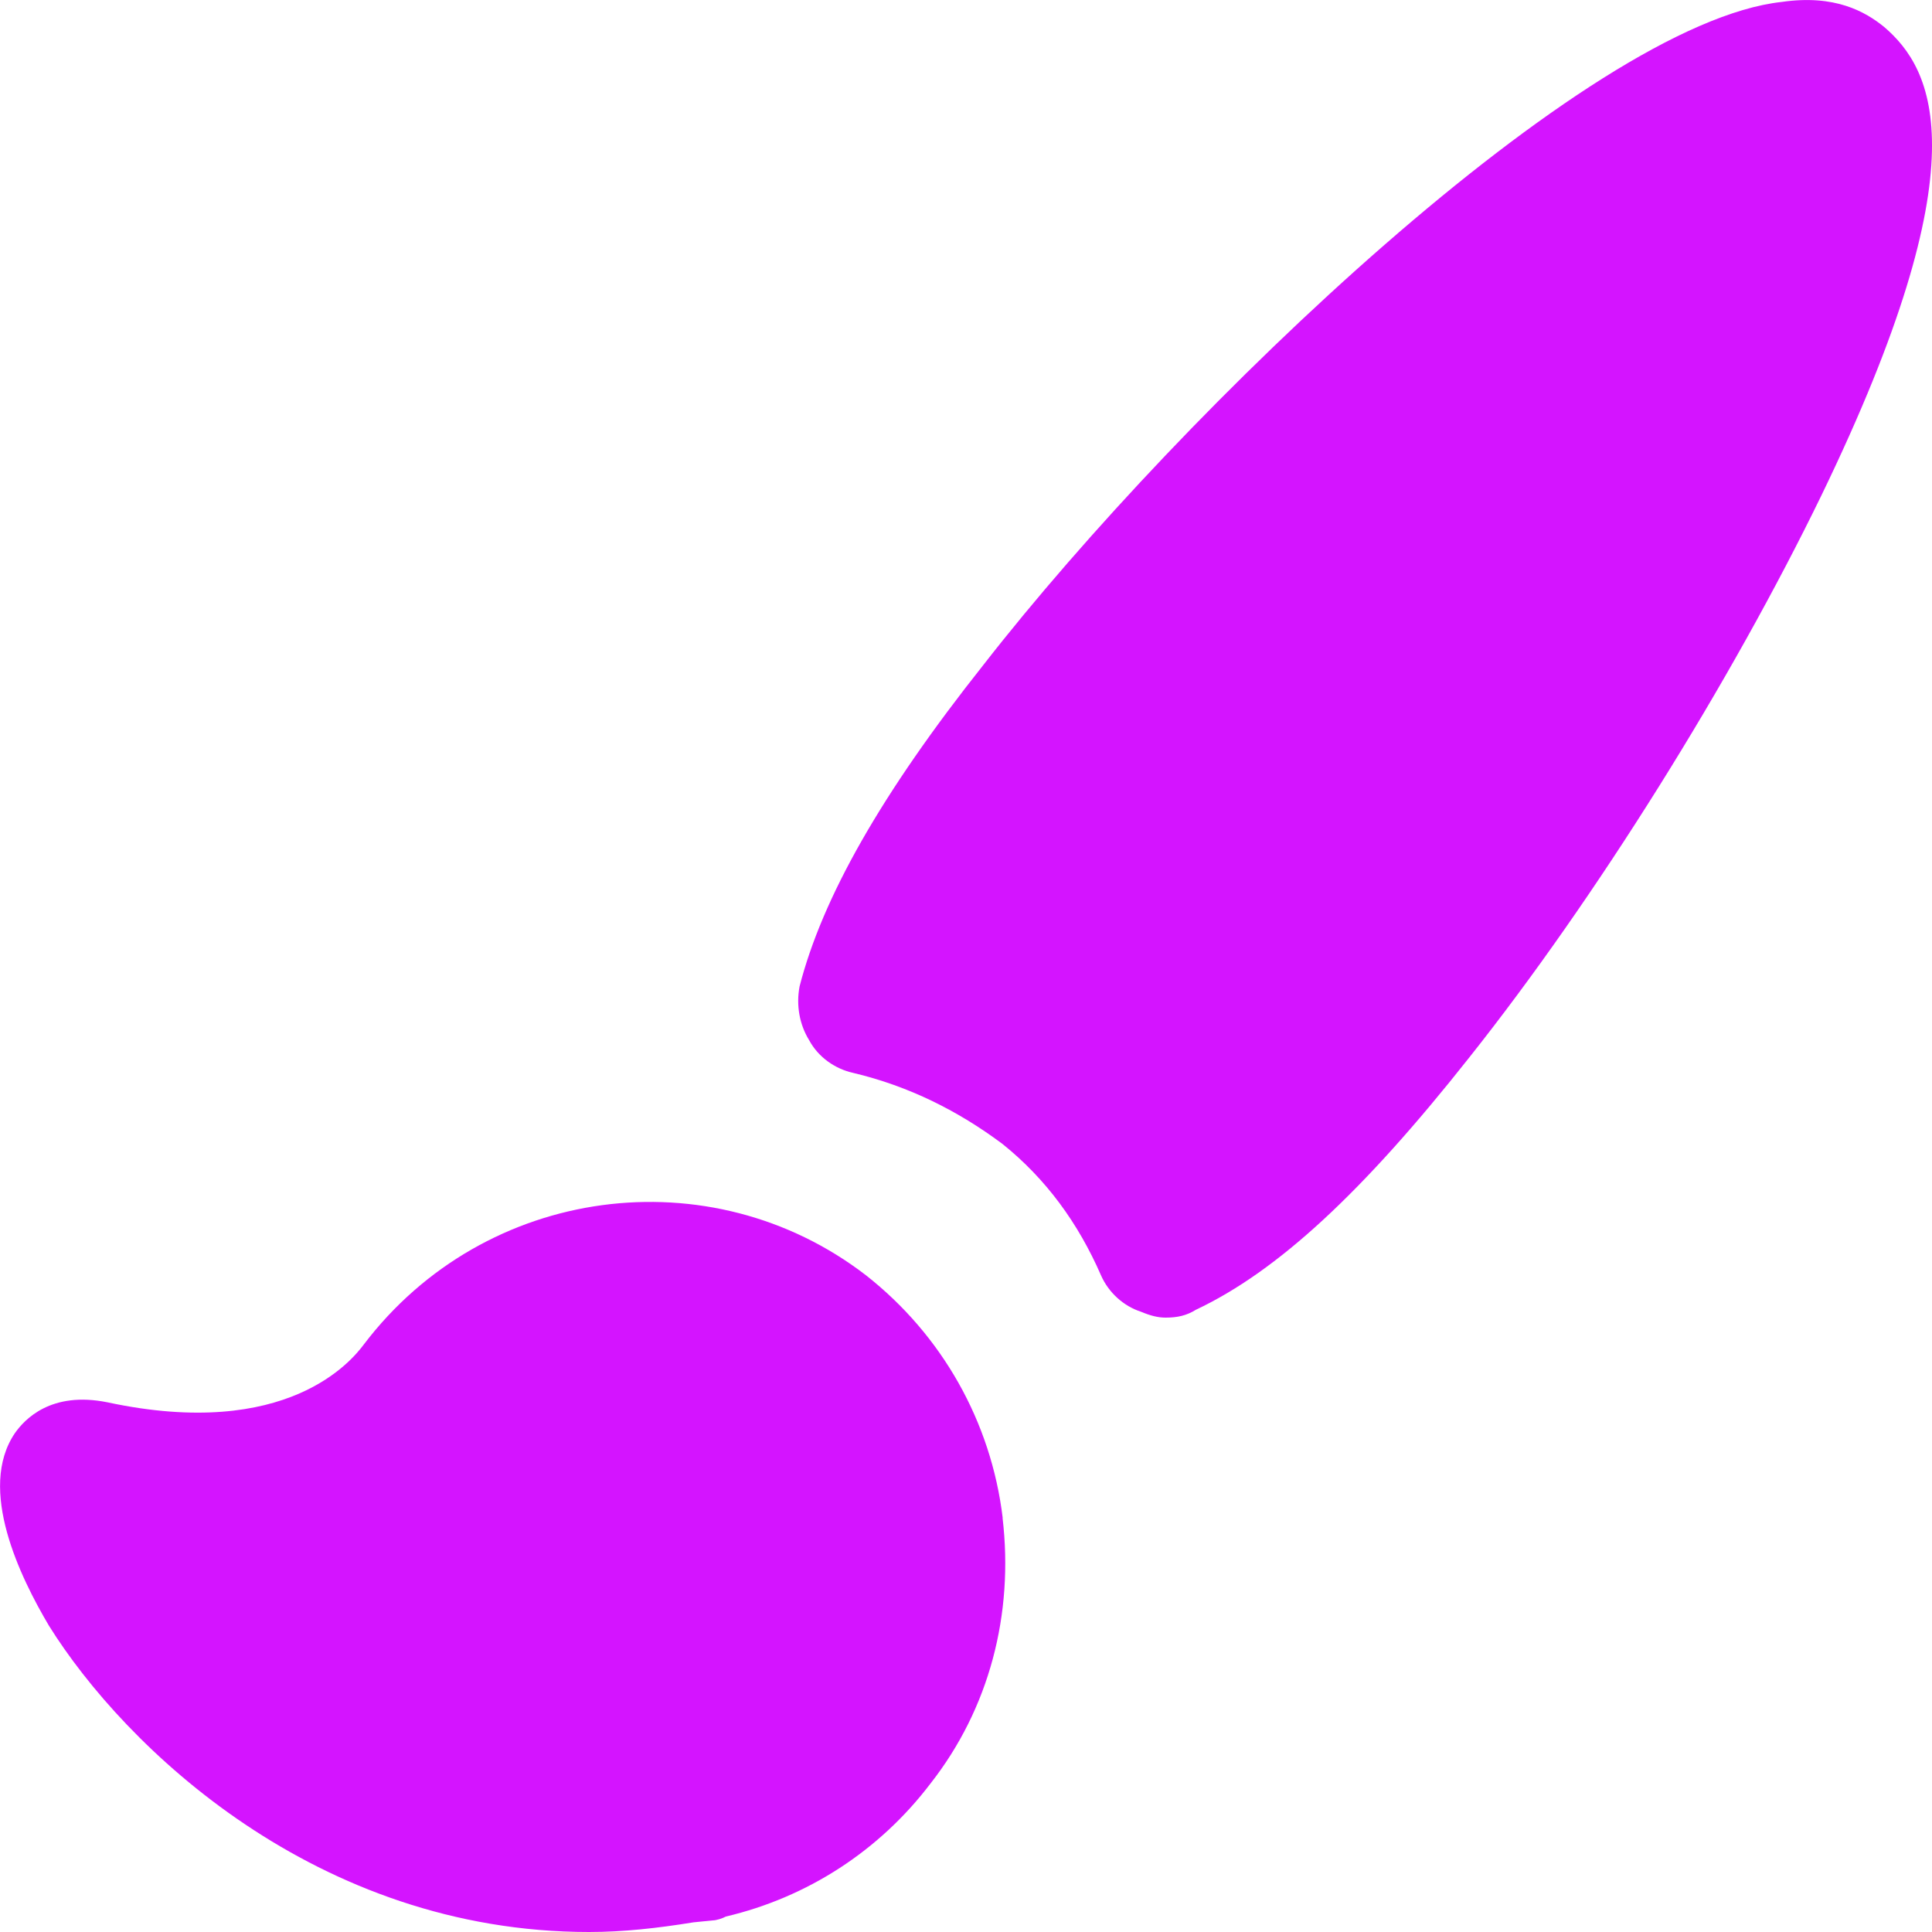
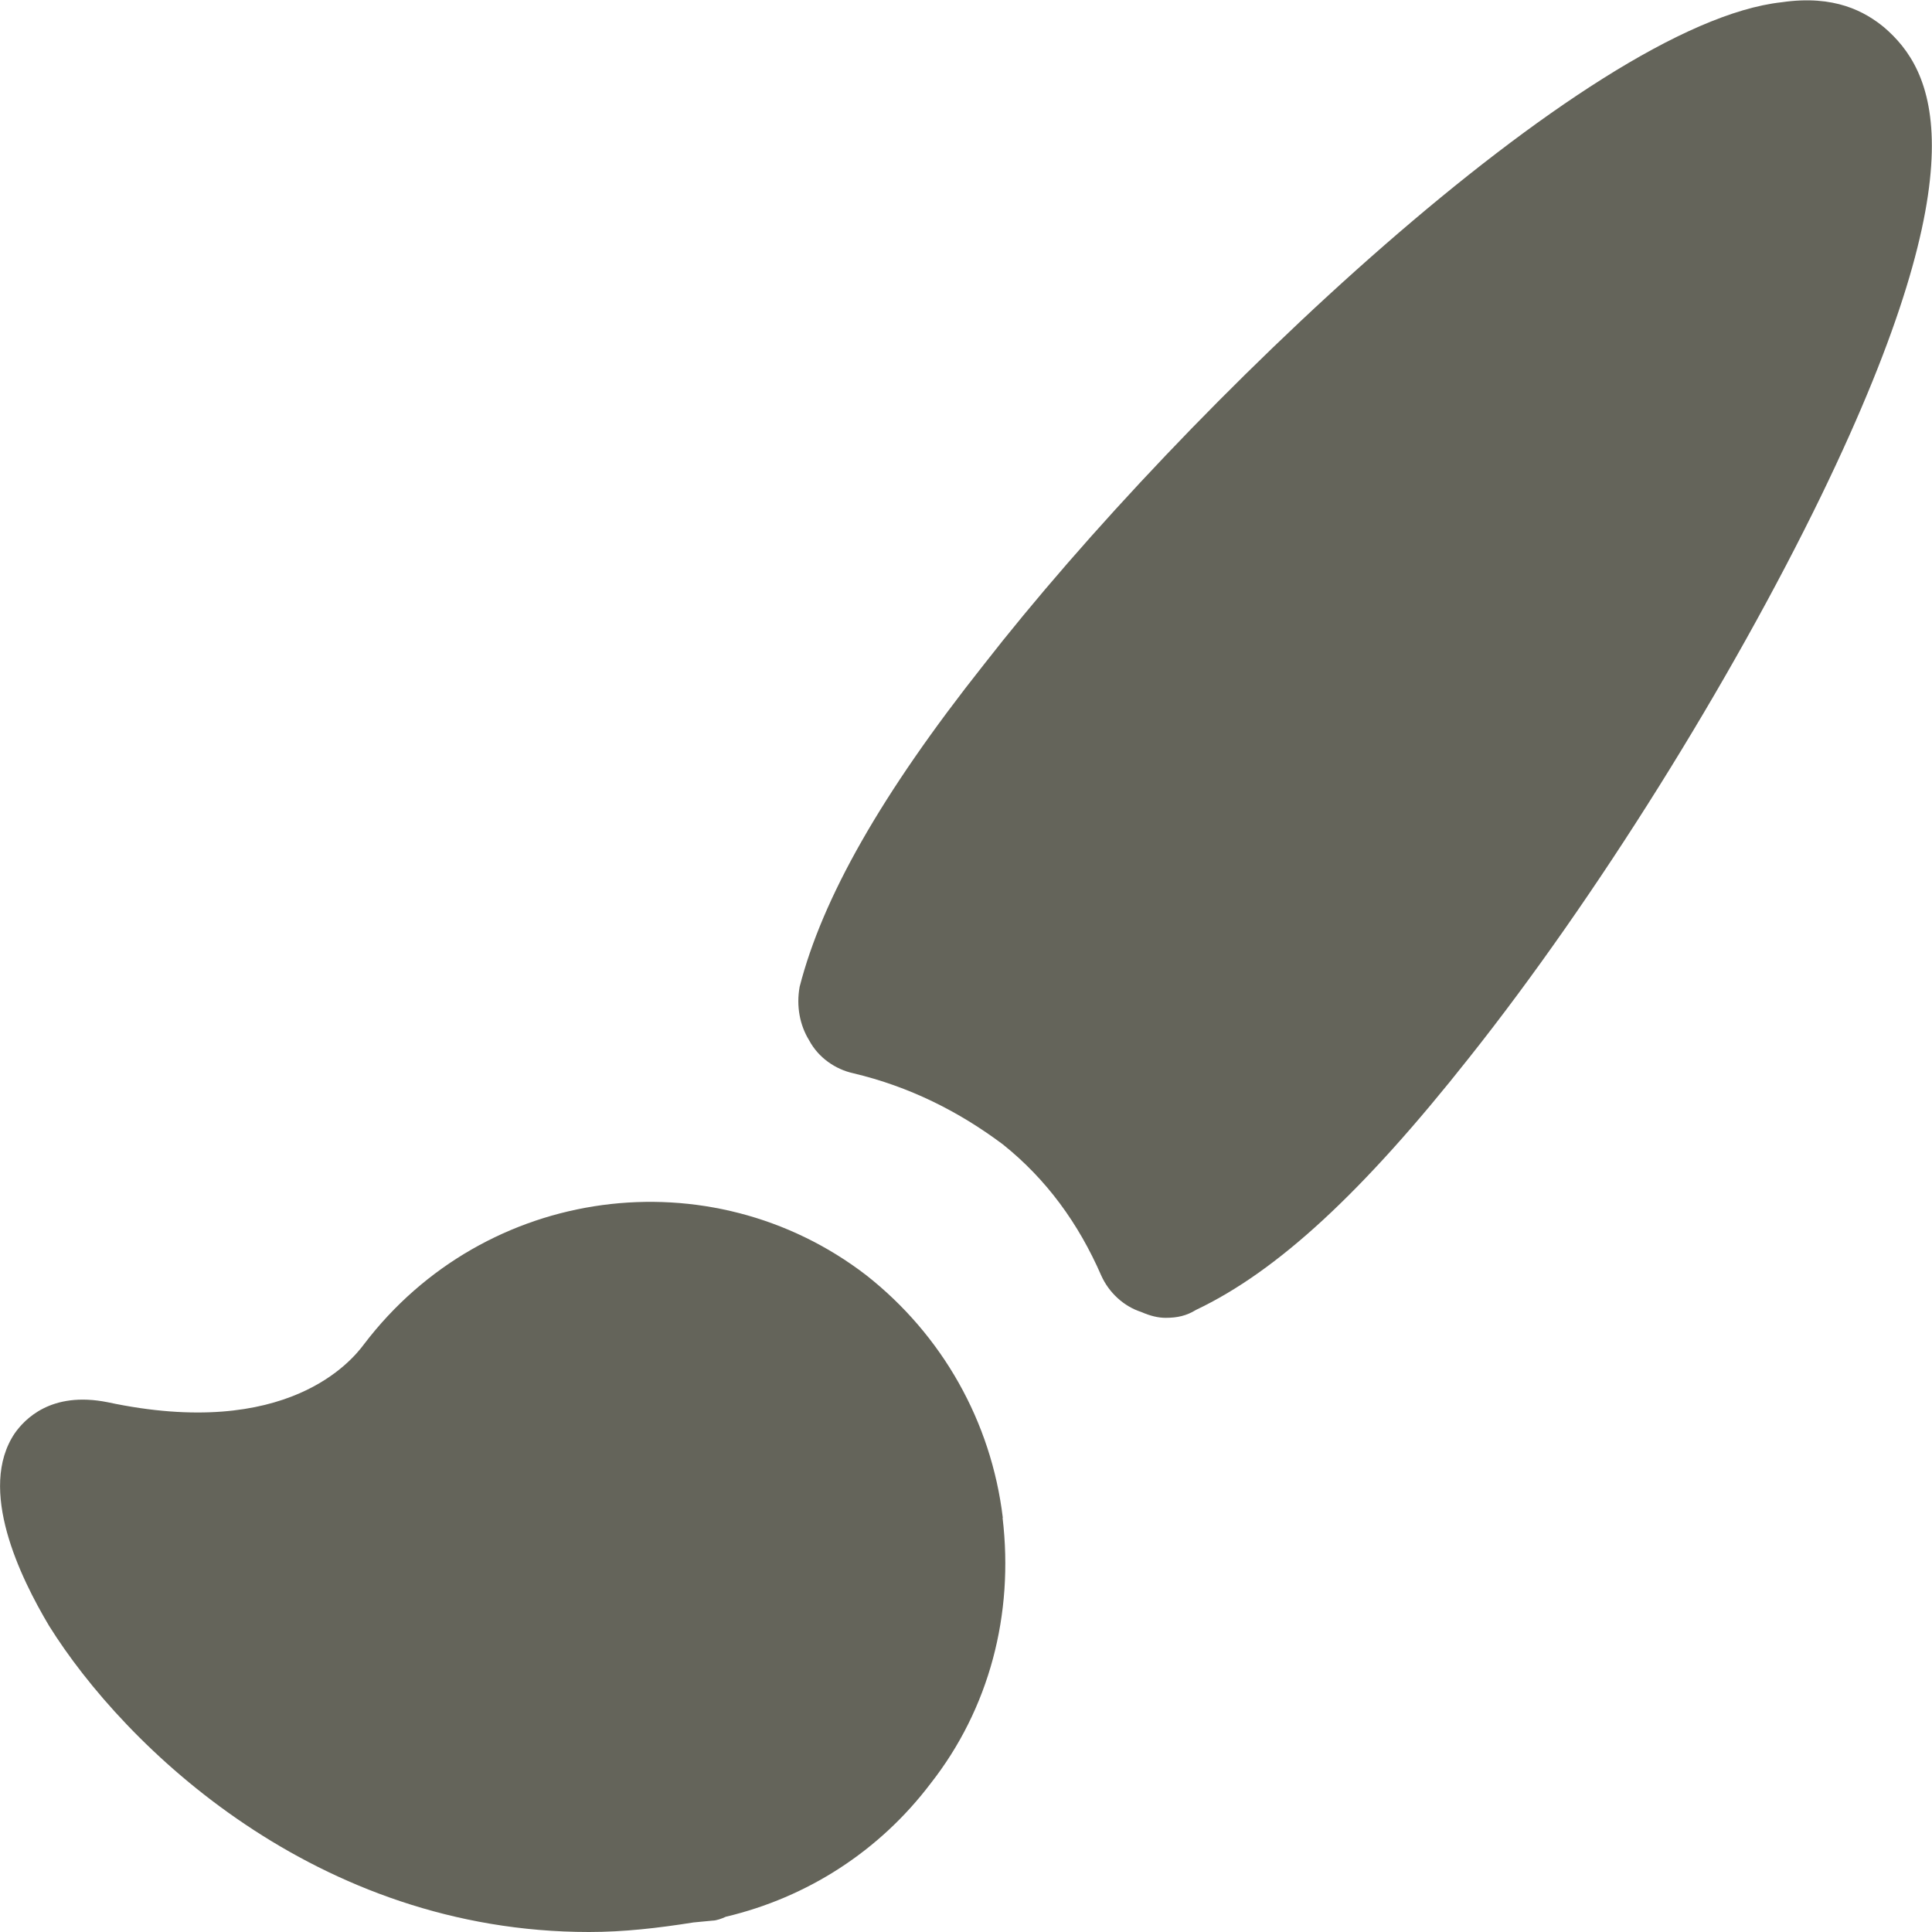
- <svg xmlns="http://www.w3.org/2000/svg" version="1.1" width="14" height="14" viewBox="0,0,14,14">
-   <g transform="translate(-233,-173)">
-     <g data-paper-data="{&quot;isPaintingLayer&quot;:true}" fill="#D414FF" fill-rule="evenodd" stroke="none" stroke-width="1" stroke-linecap="butt" stroke-linejoin="miter" stroke-miterlimit="10" stroke-dasharray="" stroke-dashoffset="0" style="mix-blend-mode: normal">
-       <path d="M246.2,176.587c-0.658,1.355 -1.634,2.919 -2.554,4.077c-0.771,0.976 -1.389,1.548 -1.98,1.827c-0.069,0.043 -0.136,0.057 -0.22,0.057c-0.055,0 -0.11,-0.014 -0.179,-0.043c-0.124,-0.04 -0.234,-0.138 -0.289,-0.264c-0.165,-0.378 -0.398,-0.698 -0.713,-0.951c-0.317,-0.237 -0.675,-0.419 -1.085,-0.516c-0.125,-0.028 -0.249,-0.11 -0.317,-0.237c-0.069,-0.112 -0.095,-0.251 -0.069,-0.389c0.165,-0.642 0.591,-1.396 1.333,-2.331c1.458,-1.872 4.37,-4.648 5.784,-4.803c0.385,-0.056 0.605,0.07 0.742,0.181c0.359,0.307 0.716,0.978 -0.453,3.392zM240.265,183.999c0.082,0.698 -0.096,1.382 -0.523,1.926c-0.37,0.487 -0.892,0.824 -1.482,0.963c-0.027,0.014 -0.069,0.028 -0.096,0.028l-0.139,0.014c-0.26,0.042 -0.507,0.07 -0.756,0.07c-1.977,0 -3.366,-1.341 -3.914,-2.219c-0.207,-0.349 -0.522,-0.991 -0.247,-1.396c0.069,-0.098 0.26,-0.307 0.672,-0.223c1.305,0.279 1.772,-0.307 1.856,-0.419c0.879,-1.158 2.514,-1.368 3.639,-0.502c0.551,0.433 0.907,1.061 0.991,1.759z" />
+ <svg xmlns="http://www.w3.org/2000/svg" version="1.1" width="9.5" height="9.5" viewBox="0,0,9.5,9.5">
+   <g transform="translate(-235.25,-175.25)">
+     <g data-paper-data="{&quot;isPaintingLayer&quot;:true}" fill="#64645a" fill-rule="evenodd" stroke="none" stroke-width="1" stroke-linecap="butt" stroke-linejoin="miter" stroke-miterlimit="10" stroke-dasharray="" stroke-dashoffset="0" style="mix-blend-mode: normal">
+       <path d="M244.207,177.684c-0.447,0.92 -1.108,1.98 -1.733,2.767c-0.523,0.662 -0.943,1.05 -1.343,1.24c-0.047,0.029 -0.092,0.039 -0.149,0.039c-0.037,0 -0.075,-0.009 -0.121,-0.029c-0.084,-0.027 -0.158,-0.094 -0.196,-0.179c-0.112,-0.257 -0.27,-0.474 -0.484,-0.645c-0.215,-0.161 -0.458,-0.284 -0.737,-0.35c-0.085,-0.019 -0.169,-0.075 -0.215,-0.161c-0.047,-0.076 -0.064,-0.17 -0.047,-0.264c0.112,-0.436 0.401,-0.947 0.904,-1.582c0.989,-1.27 2.966,-3.154 3.925,-3.259c0.261,-0.038 0.41,0.047 0.503,0.123c0.243,0.208 0.486,0.664 -0.308,2.302zM240.18,182.714c0.056,0.474 -0.065,0.938 -0.355,1.307c-0.251,0.331 -0.605,0.559 -1.006,0.654c-0.019,0.009 -0.047,0.019 -0.065,0.019l-0.094,0.009c-0.176,0.028 -0.344,0.047 -0.513,0.047c-1.342,0 -2.284,-0.91 -2.656,-1.506c-0.141,-0.237 -0.354,-0.672 -0.168,-0.947c0.047,-0.066 0.176,-0.208 0.456,-0.152c0.886,0.189 1.203,-0.208 1.26,-0.284c0.597,-0.786 1.706,-0.928 2.47,-0.341c0.374,0.294 0.615,0.72 0.672,1.193z" />
    </g>
  </g>
</svg>
